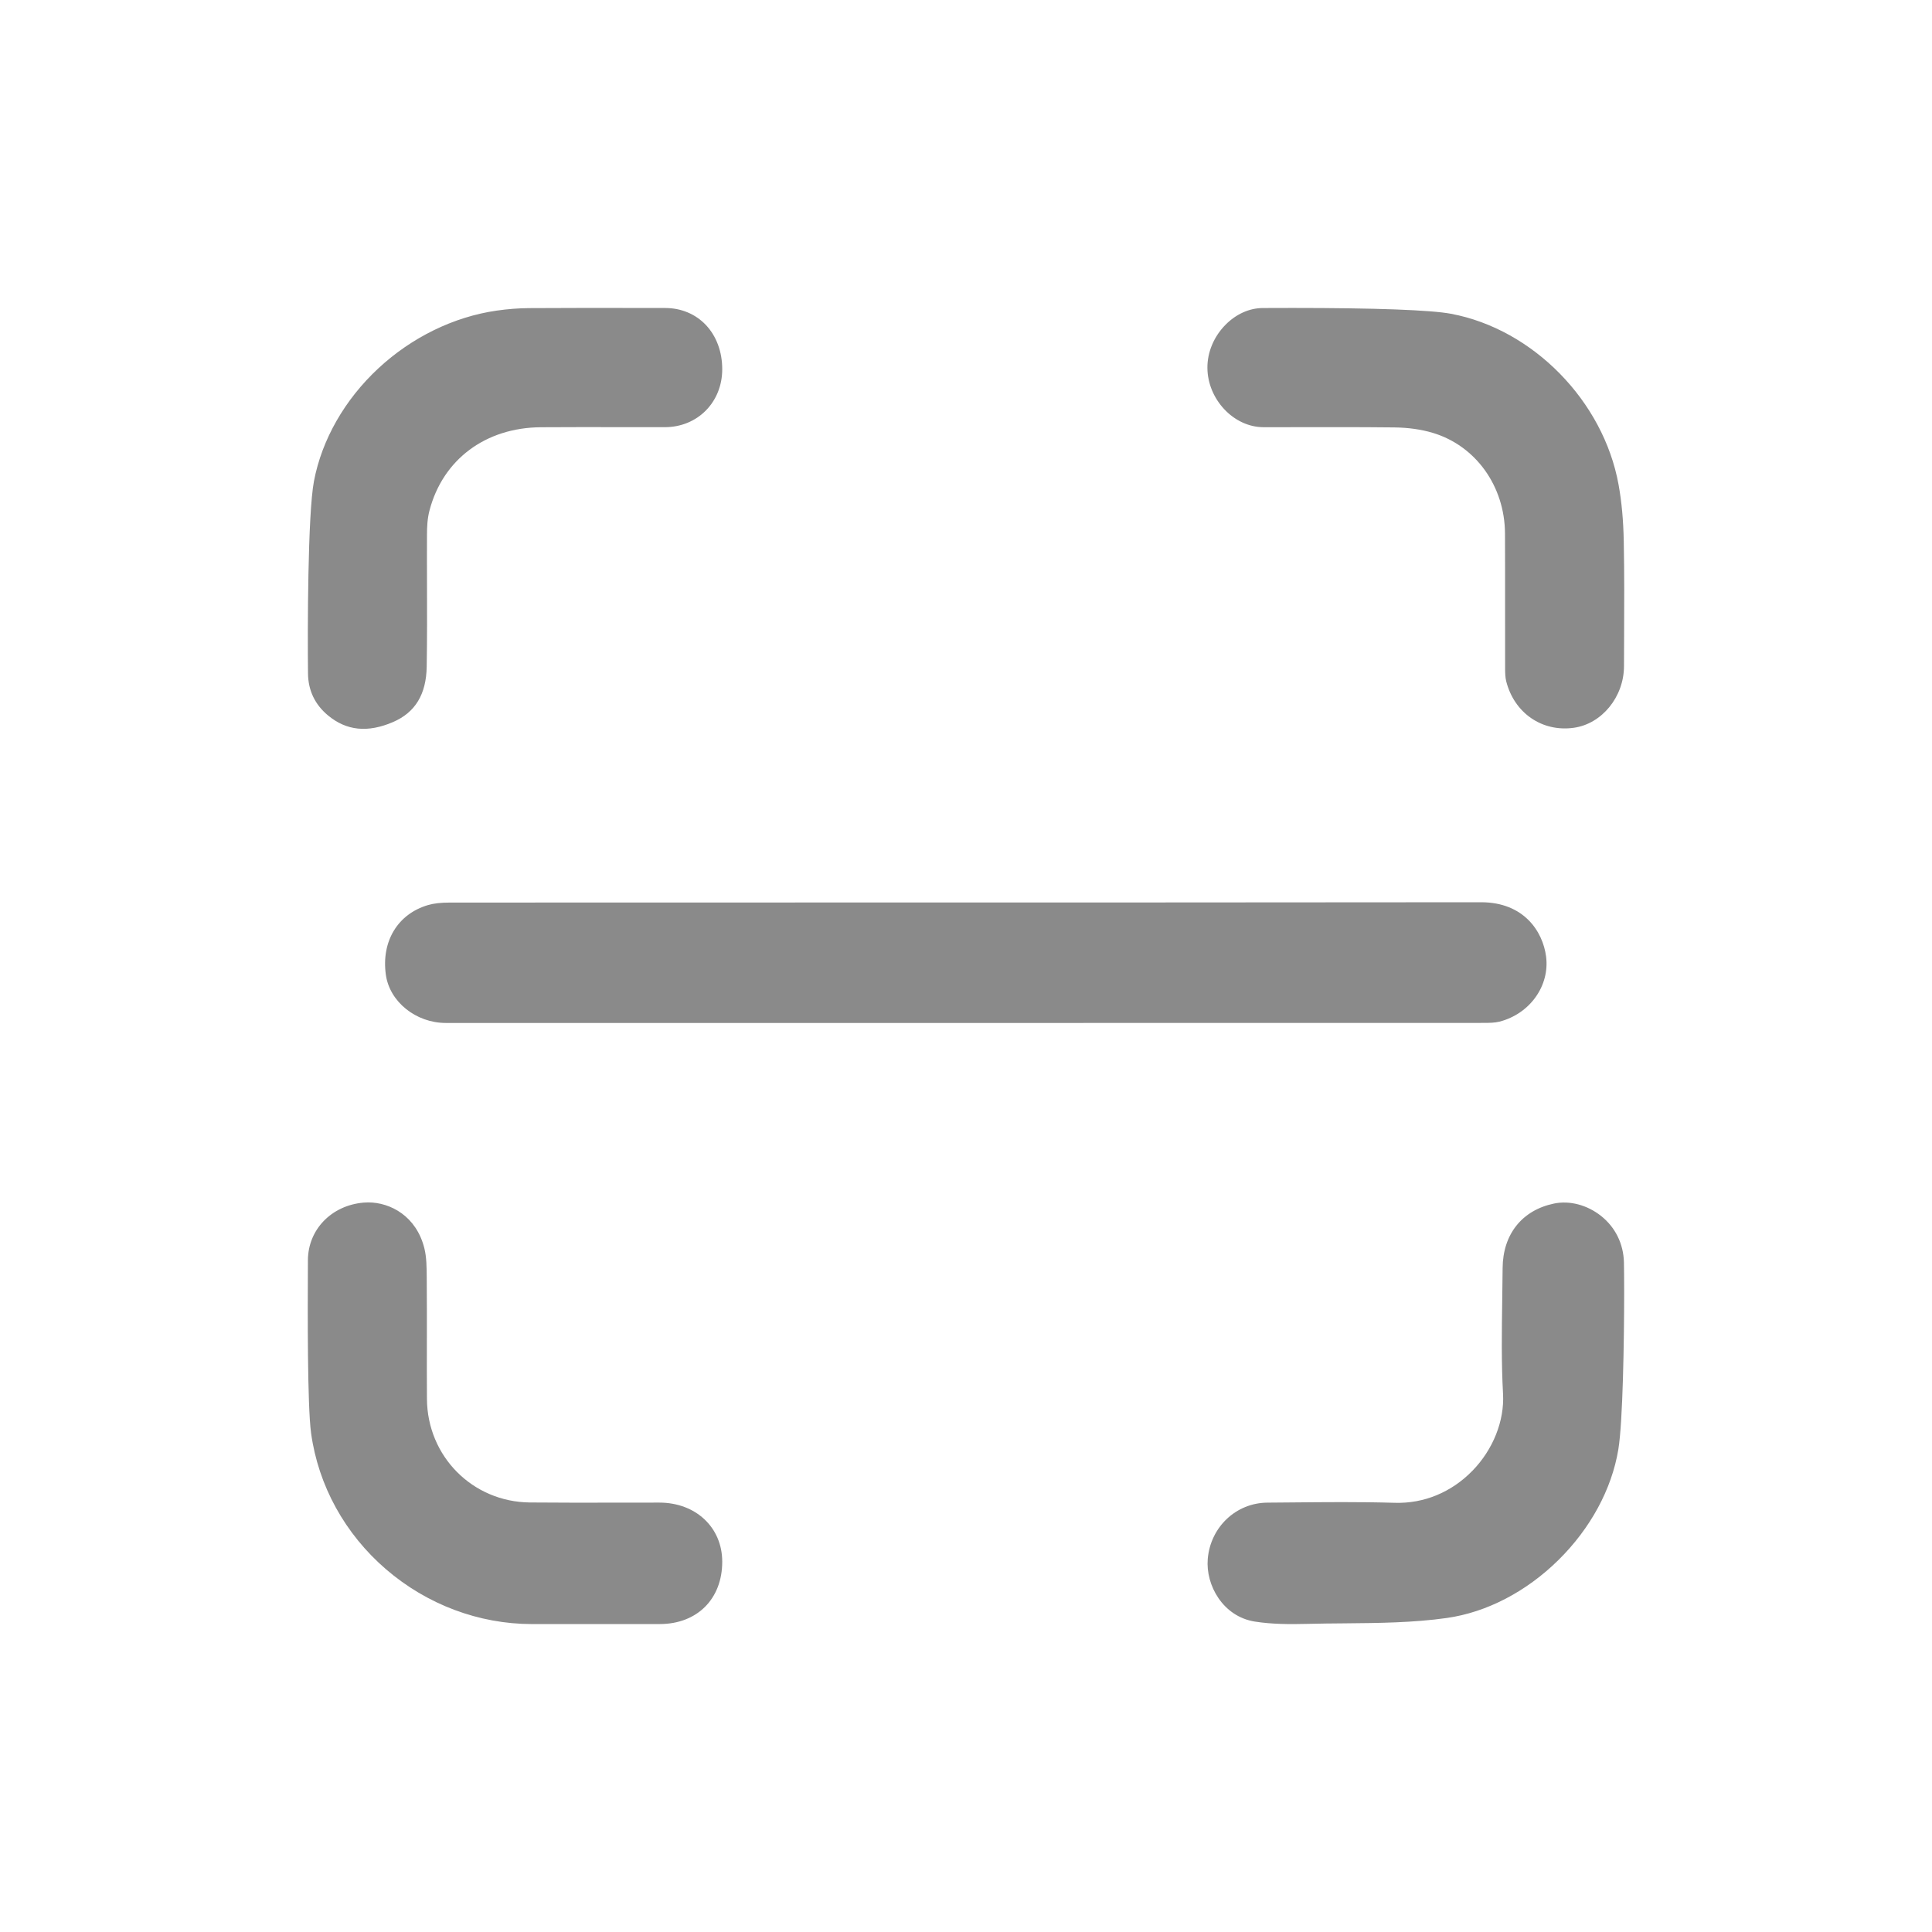
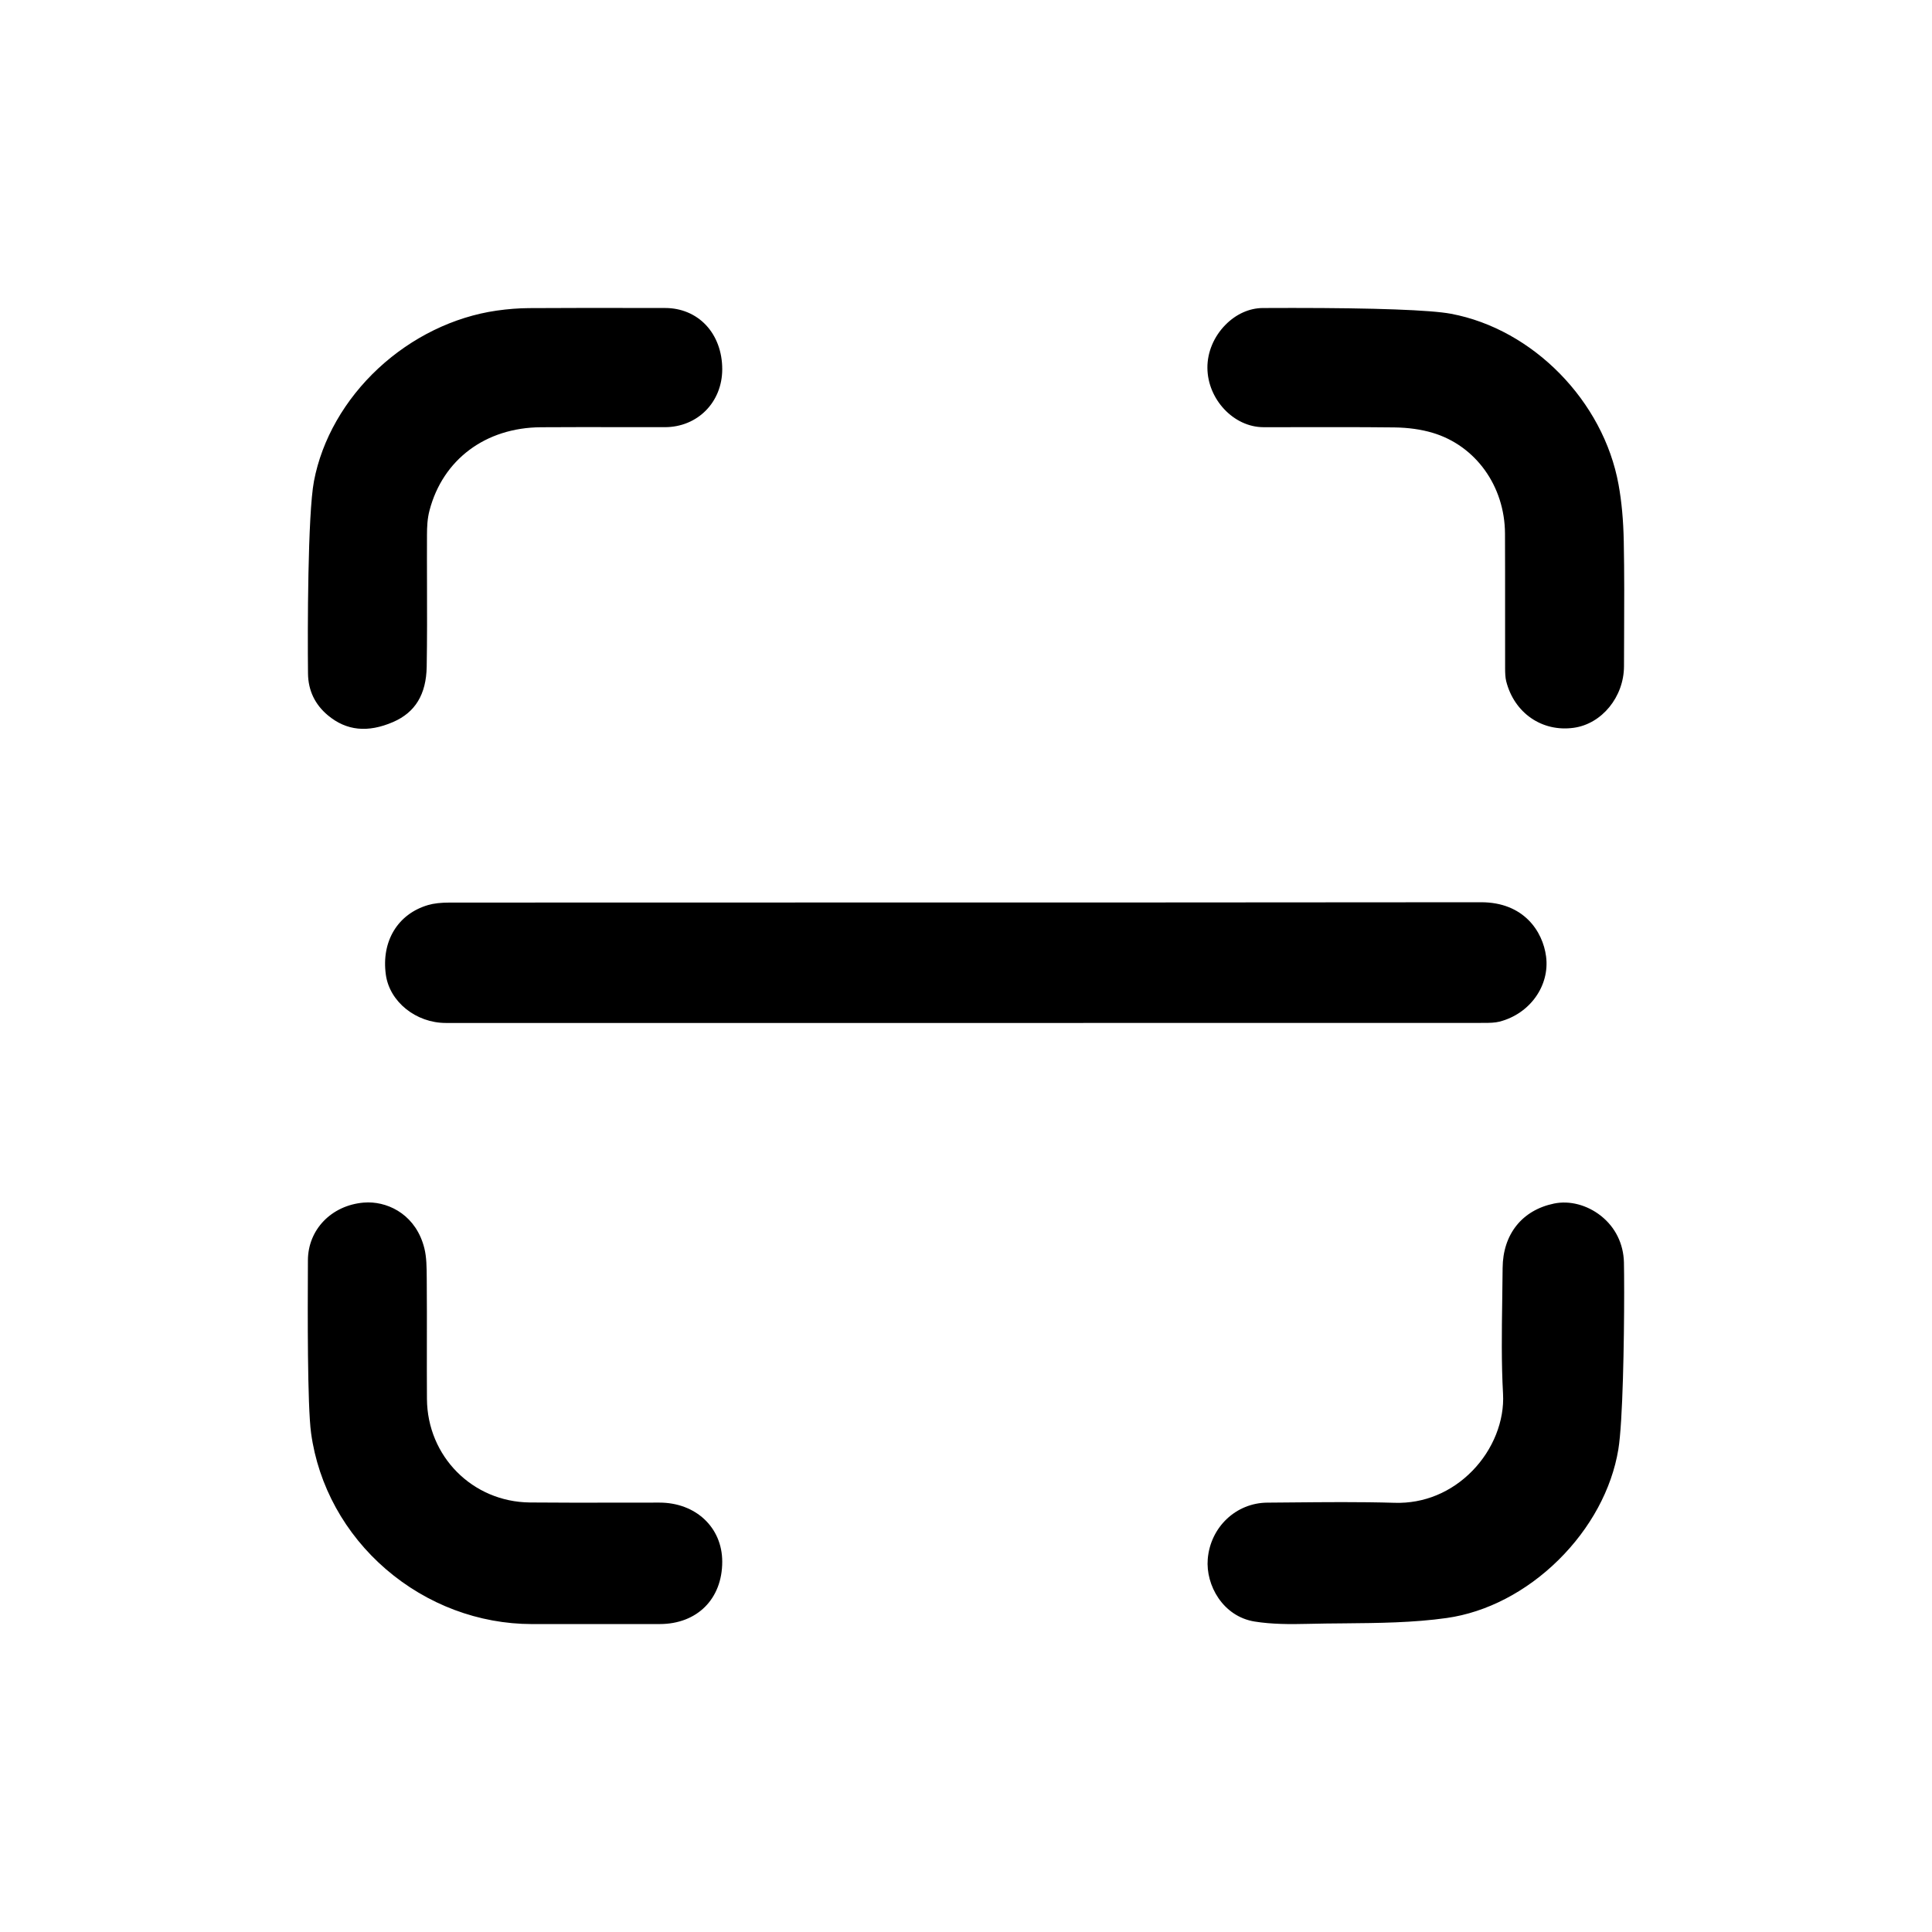
<svg xmlns="http://www.w3.org/2000/svg" class="icon" width="30px" height="30.00px" viewBox="0 0 1024 1024" version="1.1">
-   <path fill="#8a8a8a" d="M794.77 541.49c-2.39 0.61-5.36 0.67-8.2 0.67-78.22 0.04-156.45 0.04-234.67 0.03l-112.86 0.01c-67.58-0.01-135.15 0-202.74-0.01-15.83 0-29.8-11.22-31.79-25.55-2.48-17.71 6.3-32.22 22.36-36.94 3.02-0.89 6.79-1.32 11.51-1.32 70-0.03 140-0.03 210-0.04 110.32 0 224.39-0.01 336.6-0.13h0.05c22.63 0 32.69 15.47 34.42 28.71 2.04 15.56-8.58 30.42-24.68 34.57zM860.84 685.01c0 25.39-0.7 68.8-3.09 83.22-3.48 21.05-14.76 41.87-31.76 58.63-17.07 16.82-38.09 27.73-59.18 30.71-17.69 2.51-36.29 2.68-54.28 2.84-6.44 0.05-13.11 0.11-19.67 0.28-9.06 0.22-18.7 0.23-27.84-1.23-16.86-2.7-26.04-19.3-24.89-33.14 1.41-16.92 14.98-29.77 31.58-29.89 4.31-0.03 8.61-0.07 12.92-0.11 8.78-0.08 17.69-0.17 26.65-0.17 9.34 0 18.72 0.09 27.99 0.37 15.44 0.47 30.02-5.57 41.16-17 10.95-11.23 17.01-26.48 16.21-40.8-0.91-16.34-0.67-33.18-0.43-49.46 0.09-5.61 0.17-11.42 0.21-17.14 0.11-17.91 10.29-30.7 27.22-34.21 8.27-1.72 17.57 0.72 24.9 6.52 7.6 6.01 11.92 14.76 12.18 24.63 0.07 3.26 0.12 8.92 0.12 15.95zM382.8 827.7c0.02 19.75-13.28 33.05-33.07 33.08-21.95 0.04-43.7 0.03-67.82 0.01-28.13-0.02-55.59-10.34-77.31-29.04-21.8-18.77-35.9-44.38-39.71-72.12-2.03-14.71-1.8-66.37-1.71-85.81 0.01-2.4 0.02-4.38 0.02-5.8 0.03-16.29 12.46-29.16 29.57-30.62 0.78-0.07 1.58-0.1 2.37-0.1 11.85 0 25.57 7.34 29.79 24.35 1.18 4.74 1.21 10.11 1.25 15.79l0.01 1.31c0.09 10.98 0.08 22.16 0.06 32.98-0.01 9.72-0.03 19.78 0.04 29.7 0.19 30.48 24.15 54.6 54.53 54.91 15.5 0.15 31.24 0.12 46.46 0.09 7.41-0.02 14.8-0.03 22.2-0.02 19.29 0 33.31 13.17 33.32 31.29zM382.8 195.7c-0.01 17.5-13.1 30.71-30.44 30.71-7.3 0.01-14.58 0-21.87-0.01-14.36-0.03-29.2-0.05-43.83 0.05-29.32 0.2-51.93 17.09-59.01 44.09-1.16 4.41-1.33 8.8-1.34 12.91-0.04 8.64-0.01 17.41 0.01 25.89 0.04 14.45 0.09 29.41-0.16 44.06-0.26 14.64-6.08 24.22-17.82 29.29-13.41 5.78-24.7 4.64-34.5-3.51-6.92-5.76-10.49-13.23-10.59-22.21-0.26-22.41-0.18-84.41 3.16-101.97 4.18-22 16.32-43.23 34.15-59.79 17.73-16.46 39.97-27.31 62.63-30.57 5.94-0.85 11.72-1.3 17.18-1.33 19.16-0.13 38.65-0.1 57.51-0.08l14.71 0.02c8.41 0 16.07 3.2 21.55 9.01 5.59 5.91 8.67 14.24 8.66 23.44zM860.81 337.87c-0.02 5.09-0.05 10.17-0.06 15.25-0.04 16.24-11.74 30.58-26.66 32.63-16.79 2.32-31.5-7.84-35.77-24.67-0.5-1.99-0.57-4.44-0.58-6.78-0.03-10.37-0.02-20.73-0.01-31.1 0-13.25 0.01-26.96-0.05-40.43-0.13-25.13-15.56-46.59-38.39-53.38-6.05-1.8-12.88-2.76-20.28-2.85-10.06-0.12-20.2-0.15-30.24-0.15-5.35 0-10.67 0.01-15.93 0.02-7.74 0.01-15.49 0.02-23.23 0.01-15.68-0.03-29.54-14.71-29.66-31.42-0.07-8.29 3.42-16.61 9.57-22.84 5.63-5.7 12.64-8.86 19.79-8.9 5.43-0.03 10.68-0.04 15.74-0.04 43.71 0 73.29 1.07 84.02 3.09 43.43 8.15 80.77 46.24 88.8 90.54 1.64 9.03 2.54 18.88 2.76 30.1 0.33 16.92 0.26 34.21 0.18 50.92z" />
+   <path d="M794.77 541.49c-2.39 0.61-5.36 0.67-8.2 0.67-78.22 0.04-156.45 0.04-234.67 0.03l-112.86 0.01c-67.58-0.01-135.15 0-202.74-0.01-15.83 0-29.8-11.22-31.79-25.55-2.48-17.71 6.3-32.22 22.36-36.94 3.02-0.89 6.79-1.32 11.51-1.32 70-0.03 140-0.03 210-0.04 110.32 0 224.39-0.01 336.6-0.13h0.05c22.63 0 32.69 15.47 34.42 28.71 2.04 15.56-8.58 30.42-24.68 34.57zM860.84 685.01c0 25.39-0.7 68.8-3.09 83.22-3.48 21.05-14.76 41.87-31.76 58.63-17.07 16.82-38.09 27.73-59.18 30.71-17.69 2.51-36.29 2.68-54.28 2.84-6.44 0.05-13.11 0.11-19.67 0.28-9.06 0.22-18.7 0.23-27.84-1.23-16.86-2.7-26.04-19.3-24.89-33.14 1.41-16.92 14.98-29.77 31.58-29.89 4.31-0.03 8.61-0.07 12.92-0.11 8.78-0.08 17.69-0.17 26.65-0.17 9.34 0 18.72 0.09 27.99 0.37 15.44 0.47 30.02-5.57 41.16-17 10.95-11.23 17.01-26.48 16.21-40.8-0.91-16.34-0.67-33.18-0.43-49.46 0.09-5.61 0.17-11.42 0.21-17.14 0.11-17.91 10.29-30.7 27.22-34.21 8.27-1.72 17.57 0.72 24.9 6.52 7.6 6.01 11.92 14.76 12.18 24.63 0.07 3.26 0.12 8.92 0.12 15.95zM382.8 827.7c0.02 19.75-13.28 33.05-33.07 33.08-21.95 0.04-43.7 0.03-67.82 0.01-28.13-0.02-55.59-10.34-77.31-29.04-21.8-18.77-35.9-44.38-39.71-72.12-2.03-14.71-1.8-66.37-1.71-85.81 0.01-2.4 0.02-4.38 0.02-5.8 0.03-16.29 12.46-29.16 29.57-30.62 0.78-0.07 1.58-0.1 2.37-0.1 11.85 0 25.57 7.34 29.79 24.35 1.18 4.74 1.21 10.11 1.25 15.79l0.01 1.31c0.09 10.98 0.08 22.16 0.06 32.98-0.01 9.72-0.03 19.78 0.04 29.7 0.19 30.48 24.15 54.6 54.53 54.91 15.5 0.15 31.24 0.12 46.46 0.09 7.41-0.02 14.8-0.03 22.2-0.02 19.29 0 33.31 13.17 33.32 31.29zM382.8 195.7c-0.01 17.5-13.1 30.71-30.44 30.71-7.3 0.01-14.58 0-21.87-0.01-14.36-0.03-29.2-0.05-43.83 0.05-29.32 0.2-51.93 17.09-59.01 44.09-1.16 4.41-1.33 8.8-1.34 12.91-0.04 8.64-0.01 17.41 0.01 25.89 0.04 14.45 0.09 29.41-0.16 44.06-0.26 14.64-6.08 24.22-17.82 29.29-13.41 5.78-24.7 4.64-34.5-3.51-6.92-5.76-10.49-13.23-10.59-22.21-0.26-22.41-0.18-84.41 3.16-101.97 4.18-22 16.32-43.23 34.15-59.79 17.73-16.46 39.97-27.31 62.63-30.57 5.94-0.85 11.72-1.3 17.18-1.33 19.16-0.13 38.65-0.1 57.51-0.08l14.71 0.02c8.41 0 16.07 3.2 21.55 9.01 5.59 5.91 8.67 14.24 8.66 23.44zM860.81 337.87c-0.02 5.09-0.05 10.17-0.06 15.25-0.04 16.24-11.74 30.58-26.66 32.63-16.79 2.32-31.5-7.84-35.77-24.67-0.5-1.99-0.57-4.44-0.58-6.78-0.03-10.37-0.02-20.73-0.01-31.1 0-13.25 0.01-26.96-0.05-40.43-0.13-25.13-15.56-46.59-38.39-53.38-6.05-1.8-12.88-2.76-20.28-2.85-10.06-0.12-20.2-0.15-30.24-0.15-5.35 0-10.67 0.01-15.93 0.02-7.74 0.01-15.49 0.02-23.23 0.01-15.68-0.03-29.54-14.71-29.66-31.42-0.07-8.29 3.42-16.61 9.57-22.84 5.63-5.7 12.64-8.86 19.79-8.9 5.43-0.03 10.68-0.04 15.74-0.04 43.71 0 73.29 1.07 84.02 3.09 43.43 8.15 80.77 46.24 88.8 90.54 1.64 9.03 2.54 18.88 2.76 30.1 0.33 16.92 0.26 34.21 0.18 50.92z" />
</svg>
